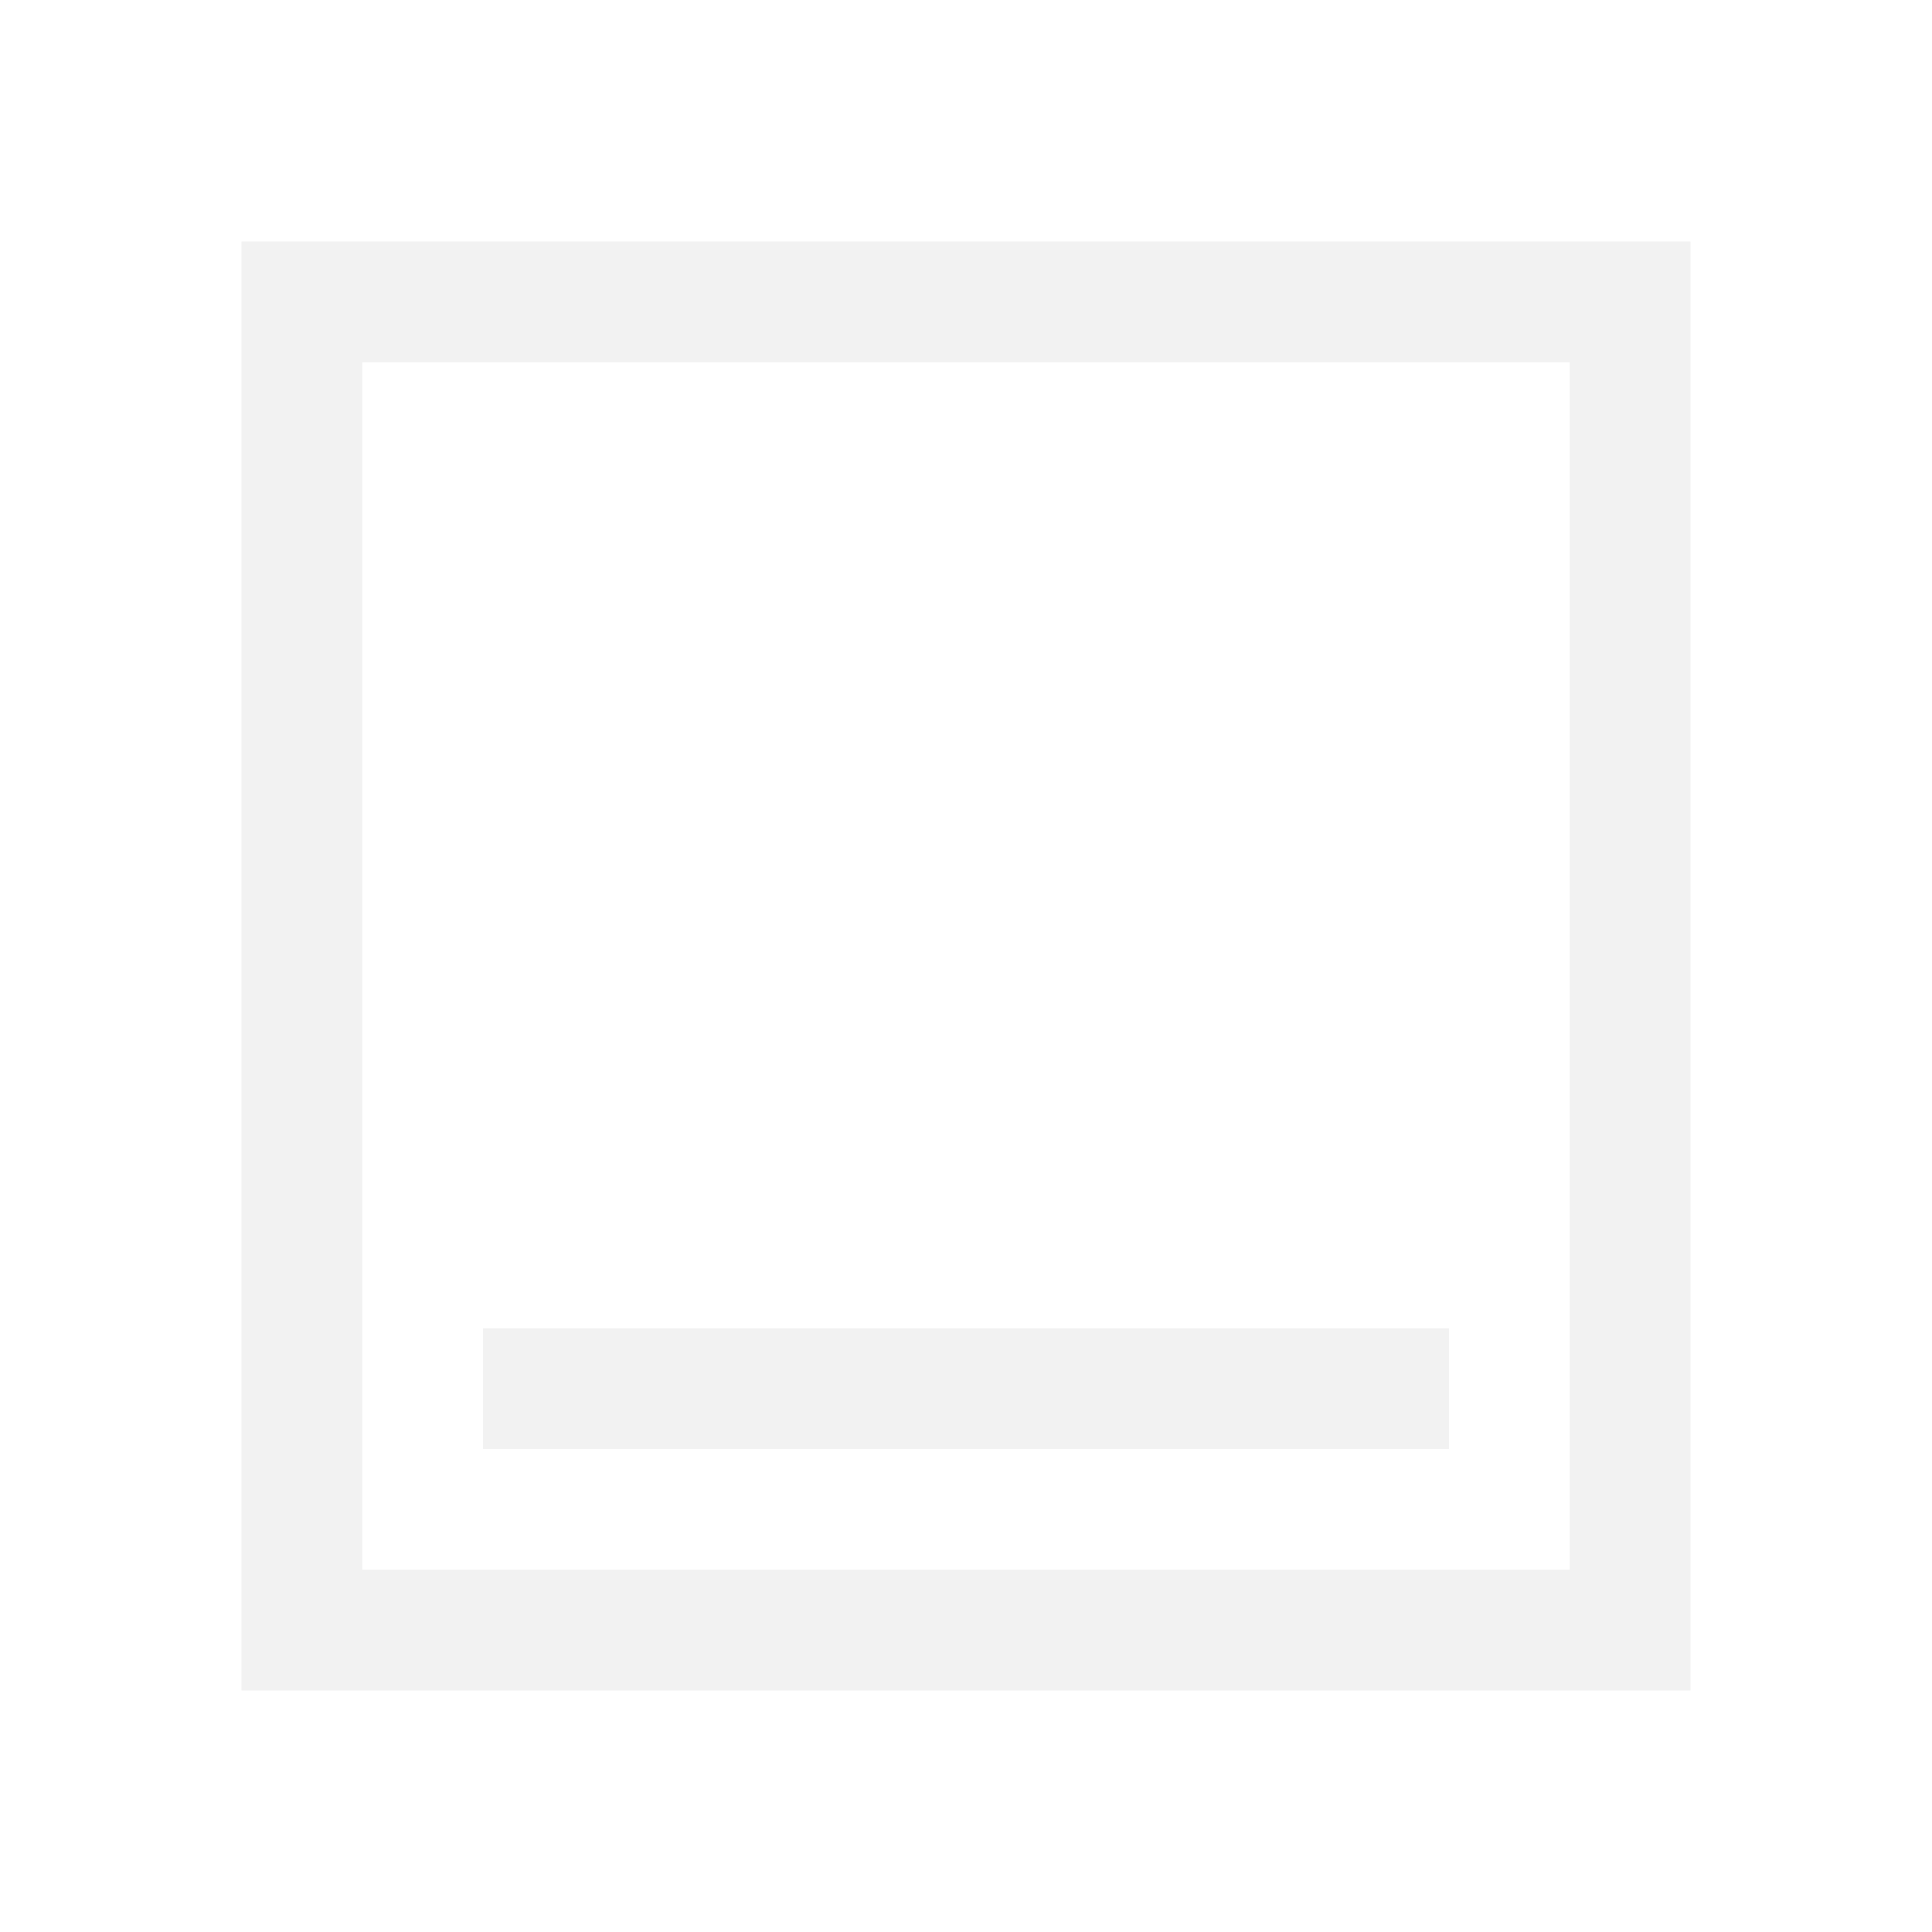
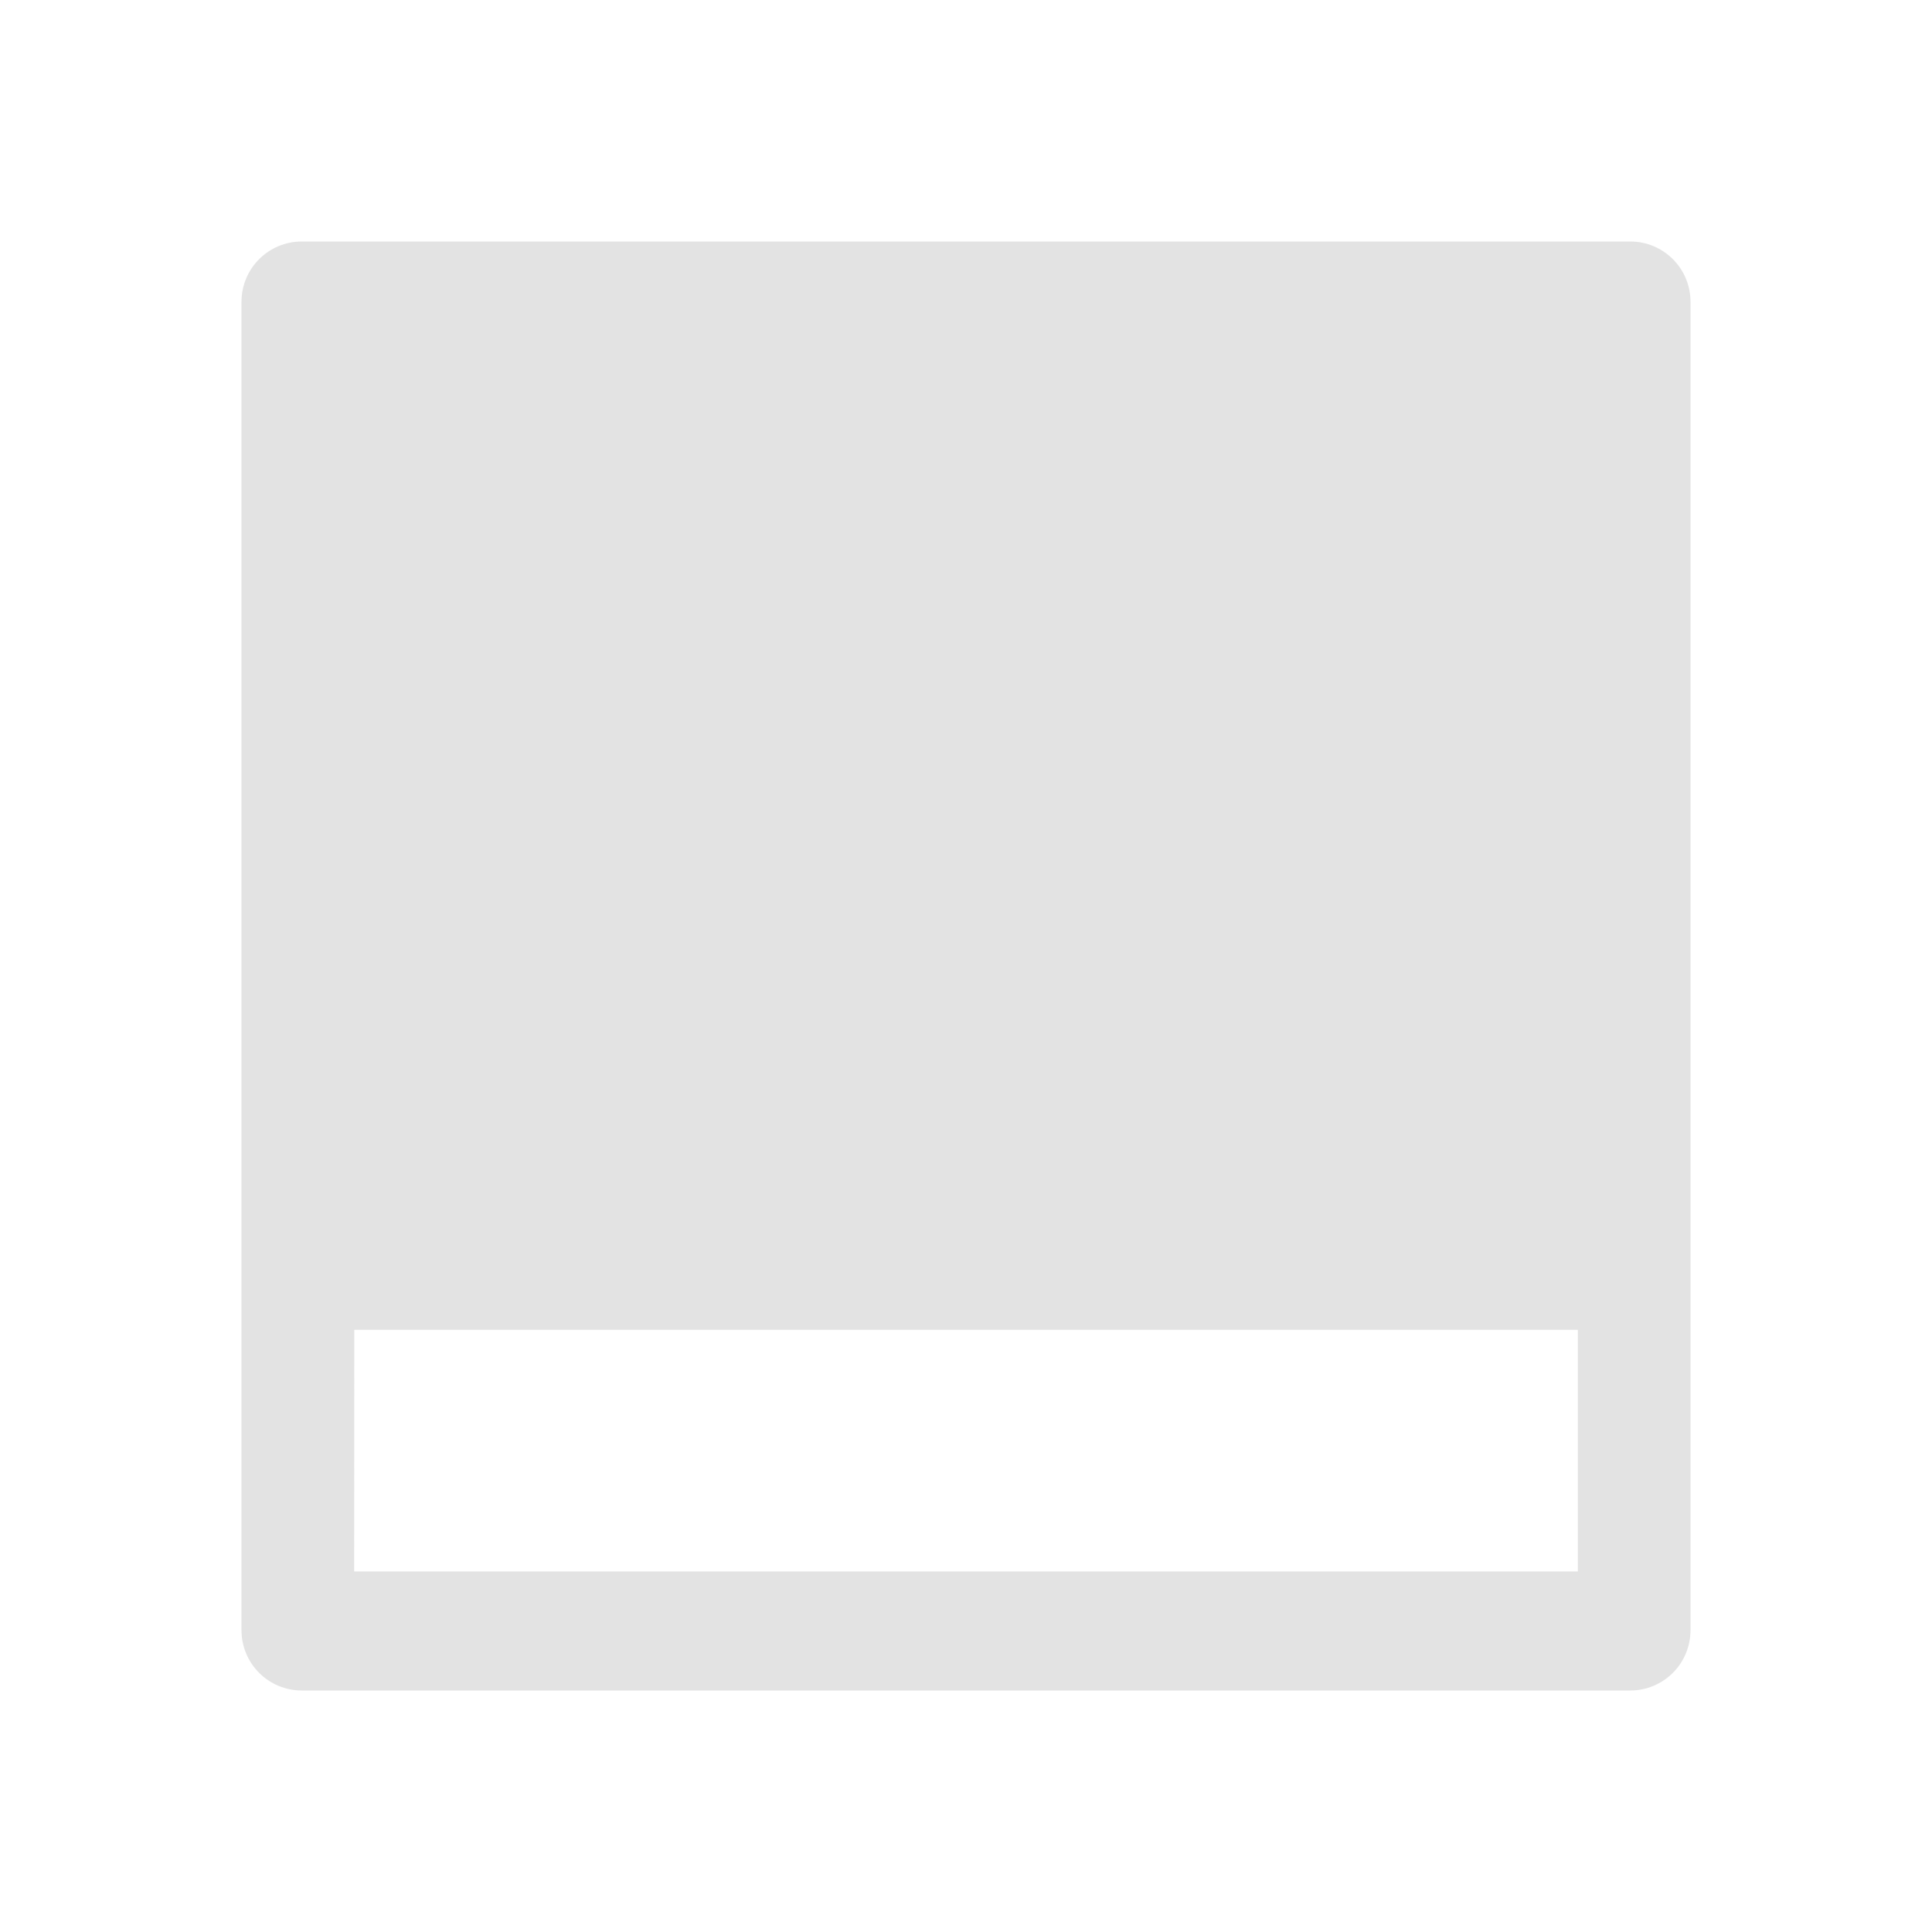
- <svg xmlns="http://www.w3.org/2000/svg" viewBox="0 0 16 16">
-   <defs id="defs3051">
-     <style type="text/css" id="current-color-scheme">
+ <svg xmlns="http://www.w3.org/2000/svg" width="16" height="16" viewBox="0 0 16 16" version="1.1" id="svg8">
+   <defs id="ol-defs">
+     <style id="current-color-scheme">      .ColorScheme-Text {
+         color:#d0d0d0;
+         stop-color:#d0d0d0;
+       }
+       .ColorScheme-Background {
+         color:#212121;
+         stop-color:#212121;
+       }
+       .ColorScheme-Highlight {
+         color:#0039a9;
+         stop-color:#0039a9;
+       }
+       .ColorScheme-ViewText {
+         color:#d0d0d0;
+         stop-color:#d0d0d0;
+       }
+       .ColorScheme-ViewBackground {
+         color:#19191b;
+         stop-color:#19191b;
+       }
+       .ColorScheme-ViewHover {
+         color:#005cc7;
+         stop-color:#005cc7;
+       }
+       .ColorScheme-ViewFocus{
+         color:#002466;
+         stop-color:#002466;
+       }
+       .ColorScheme-ButtonText {
+         color:#d0d0d0;
+         stop-color:#d0d0d0;
+       }
+       .ColorScheme-ButtonBackground {
+         color:#232323;
+         stop-color:#232323;                             
+       }                                                 
+       .ColorScheme-ButtonHover {                        
+         color:#005cc7;                                  
+         stop-color:#005cc7;                             
+       }                                                 
+       .ColorScheme-ButtonFocus{                         
+         color:#0039a9;                                  
+         stop-color:#0039a9;                             
+       }</style>
+     <style id="current-color-scheme-7">      .ColorScheme-Text {
+         color:#d0d0d0;
+         stop-color:#d0d0d0;
+       }
+       .ColorScheme-Background {
+         color:#212121;
+         stop-color:#212121;
+       }
+       .ColorScheme-Highlight {
+         color:#0039a9;
+         stop-color:#0039a9;
+       }
+       .ColorScheme-ViewText {
+         color:#d0d0d0;
+         stop-color:#d0d0d0;
+       }
+       .ColorScheme-ViewBackground {
+         color:#19191b;
+         stop-color:#19191b;
+       }
+       .ColorScheme-ViewHover {
+         color:#005cc7;
+         stop-color:#005cc7;
+       }
+       .ColorScheme-ViewFocus{
+         color:#002466;
+         stop-color:#002466;
+       }
+       .ColorScheme-ButtonText {
+         color:#d0d0d0;
+         stop-color:#d0d0d0;
+       }
+       .ColorScheme-ButtonBackground {
+         color:#232323;
+         stop-color:#232323;                             
+       }                                                 
+       .ColorScheme-ButtonHover {                        
+         color:#005cc7;                                  
+         stop-color:#005cc7;                             
+       }                                                 
+       .ColorScheme-ButtonFocus{                         
+         color:#0039a9;                                  
+         stop-color:#0039a9;                             
+       }</style>
+     <style type="text/css" id="current-color-scheme-6">
      .ColorScheme-Text {
        color:#f2f2f2;
      }
      </style>
+     <style id="current-color-scheme-75">      .ColorScheme-Text {
+         color:#d0d0d0;
+         stop-color:#d0d0d0;
+       }
+       .ColorScheme-Background {
+         color:#212121;
+         stop-color:#212121;
+       }
+       .ColorScheme-Highlight {
+         color:#0039a9;
+         stop-color:#0039a9;
+       }
+       .ColorScheme-ViewText {
+         color:#d0d0d0;
+         stop-color:#d0d0d0;
+       }
+       .ColorScheme-ViewBackground {
+         color:#19191b;
+         stop-color:#19191b;
+       }
+       .ColorScheme-ViewHover {
+         color:#005cc7;
+         stop-color:#005cc7;
+       }
+       .ColorScheme-ViewFocus{
+         color:#002466;
+         stop-color:#002466;
+       }
+       .ColorScheme-ButtonText {
+         color:#d0d0d0;
+         stop-color:#d0d0d0;
+       }
+       .ColorScheme-ButtonBackground {
+         color:#232323;
+         stop-color:#232323;                             
+       }                                                 
+       .ColorScheme-ButtonHover {                        
+         color:#005cc7;                                  
+         stop-color:#005cc7;                             
+       }                                                 
+       .ColorScheme-ButtonFocus{                         
+         color:#0039a9;                                  
+         stop-color:#0039a9;                             
+       }</style>
+     <style id="current-color-scheme-7-3">      .ColorScheme-Text {
+         color:#d0d0d0;
+         stop-color:#d0d0d0;
+       }
+       .ColorScheme-Background {
+         color:#212121;
+         stop-color:#212121;
+       }
+       .ColorScheme-Highlight {
+         color:#0039a9;
+         stop-color:#0039a9;
+       }
+       .ColorScheme-ViewText {
+         color:#d0d0d0;
+         stop-color:#d0d0d0;
+       }
+       .ColorScheme-ViewBackground {
+         color:#19191b;
+         stop-color:#19191b;
+       }
+       .ColorScheme-ViewHover {
+         color:#005cc7;
+         stop-color:#005cc7;
+       }
+       .ColorScheme-ViewFocus{
+         color:#002466;
+         stop-color:#002466;
+       }
+       .ColorScheme-ButtonText {
+         color:#d0d0d0;
+         stop-color:#d0d0d0;
+       }
+       .ColorScheme-ButtonBackground {
+         color:#232323;
+         stop-color:#232323;                             
+       }                                                 
+       .ColorScheme-ButtonHover {                        
+         color:#005cc7;                                  
+         stop-color:#005cc7;                             
+       }                                                 
+       .ColorScheme-ButtonFocus{                         
+         color:#0039a9;                                  
+         stop-color:#0039a9;                             
+       }</style>
+     <style id="current-color-scheme-6-5" type="text/css">
+       .ColorScheme-Text {
+         color:#f2f2f2;
+       }
+       </style>
+     <style id="current-color-scheme-70">      .ColorScheme-Text {
+         color:#d0d0d0;
+         stop-color:#d0d0d0;
+       }
+       .ColorScheme-Background {
+         color:#212121;
+         stop-color:#212121;
+       }
+       .ColorScheme-Highlight {
+         color:#0039a9;
+         stop-color:#0039a9;
+       }
+       .ColorScheme-ViewText {
+         color:#d0d0d0;
+         stop-color:#d0d0d0;
+       }
+       .ColorScheme-ViewBackground {
+         color:#19191b;
+         stop-color:#19191b;
+       }
+       .ColorScheme-ViewHover {
+         color:#005cc7;
+         stop-color:#005cc7;
+       }
+       .ColorScheme-ViewFocus{
+         color:#002466;
+         stop-color:#002466;
+       }
+       .ColorScheme-ButtonText {
+         color:#d0d0d0;
+         stop-color:#d0d0d0;
+       }
+       .ColorScheme-ButtonBackground {
+         color:#232323;
+         stop-color:#232323;                             
+       }                                                 
+       .ColorScheme-ButtonHover {                        
+         color:#005cc7;                                  
+         stop-color:#005cc7;                             
+       }                                                 
+       .ColorScheme-ButtonFocus{                         
+         color:#0039a9;                                  
+         stop-color:#0039a9;                             
+       }</style>
+     <style id="current-color-scheme-7-9">      .ColorScheme-Text {
+         color:#d0d0d0;
+         stop-color:#d0d0d0;
+       }
+       .ColorScheme-Background {
+         color:#212121;
+         stop-color:#212121;
+       }
+       .ColorScheme-Highlight {
+         color:#0039a9;
+         stop-color:#0039a9;
+       }
+       .ColorScheme-ViewText {
+         color:#d0d0d0;
+         stop-color:#d0d0d0;
+       }
+       .ColorScheme-ViewBackground {
+         color:#19191b;
+         stop-color:#19191b;
+       }
+       .ColorScheme-ViewHover {
+         color:#005cc7;
+         stop-color:#005cc7;
+       }
+       .ColorScheme-ViewFocus{
+         color:#002466;
+         stop-color:#002466;
+       }
+       .ColorScheme-ButtonText {
+         color:#d0d0d0;
+         stop-color:#d0d0d0;
+       }
+       .ColorScheme-ButtonBackground {
+         color:#232323;
+         stop-color:#232323;                             
+       }                                                 
+       .ColorScheme-ButtonHover {                        
+         color:#005cc7;                                  
+         stop-color:#005cc7;                             
+       }                                                 
+       .ColorScheme-ButtonFocus{                         
+         color:#0039a9;                                  
+         stop-color:#0039a9;                             
+       }</style>
+     <style id="current-color-scheme-75-3">      .ColorScheme-Text {
+         color:#d0d0d0;
+         stop-color:#d0d0d0;
+       }
+       .ColorScheme-Background {
+         color:#212121;
+         stop-color:#212121;
+       }
+       .ColorScheme-Highlight {
+         color:#0039a9;
+         stop-color:#0039a9;
+       }
+       .ColorScheme-ViewText {
+         color:#d0d0d0;
+         stop-color:#d0d0d0;
+       }
+       .ColorScheme-ViewBackground {
+         color:#19191b;
+         stop-color:#19191b;
+       }
+       .ColorScheme-ViewHover {
+         color:#005cc7;
+         stop-color:#005cc7;
+       }
+       .ColorScheme-ViewFocus{
+         color:#002466;
+         stop-color:#002466;
+       }
+       .ColorScheme-ButtonText {
+         color:#d0d0d0;
+         stop-color:#d0d0d0;
+       }
+       .ColorScheme-ButtonBackground {
+         color:#232323;
+         stop-color:#232323;                             
+       }                                                 
+       .ColorScheme-ButtonHover {                        
+         color:#005cc7;                                  
+         stop-color:#005cc7;                             
+       }                                                 
+       .ColorScheme-ButtonFocus{                         
+         color:#0039a9;                                  
+         stop-color:#0039a9;                             
+       }</style>
+     <style id="current-color-scheme-3">      .ColorScheme-Text {
+         color:#d0d0d0;
+         stop-color:#d0d0d0;
+       }
+       .ColorScheme-Background {
+         color:#212121;
+         stop-color:#212121;
+       }
+       .ColorScheme-Highlight {
+         color:#0039a9;
+         stop-color:#0039a9;
+       }
+       .ColorScheme-ViewText {
+         color:#d0d0d0;
+         stop-color:#d0d0d0;
+       }
+       .ColorScheme-ViewBackground {
+         color:#19191b;
+         stop-color:#19191b;
+       }
+       .ColorScheme-ViewHover {
+         color:#005cc7;
+         stop-color:#005cc7;
+       }
+       .ColorScheme-ViewFocus{
+         color:#002466;
+         stop-color:#002466;
+       }
+       .ColorScheme-ButtonText {
+         color:#d0d0d0;
+         stop-color:#d0d0d0;
+       }
+       .ColorScheme-ButtonBackground {
+         color:#232323;
+         stop-color:#232323;                             
+       }                                                 
+       .ColorScheme-ButtonHover {                        
+         color:#005cc7;                                  
+         stop-color:#005cc7;                             
+       }                                                 
+       .ColorScheme-ButtonFocus{                         
+         color:#0039a9;                                  
+         stop-color:#0039a9;                             
+       }</style>
+     <style type="text/css" id="current-color-scheme-67">
+       .ColorScheme-Text {
+         color:#f2f2f2;
+       }
+       </style>
+     <style type="text/css" id="current-color-scheme-675">
+       .ColorScheme-Text {
+         color:#f2f2f2;
+       }
+       </style>
+     <style id="current-color-scheme-753">      .ColorScheme-Text {
+         color:#d0d0d0;
+         stop-color:#d0d0d0;
+       }
+       .ColorScheme-Background {
+         color:#212121;
+         stop-color:#212121;
+       }
+       .ColorScheme-Highlight {
+         color:#0039a9;
+         stop-color:#0039a9;
+       }
+       .ColorScheme-ViewText {
+         color:#d0d0d0;
+         stop-color:#d0d0d0;
+       }
+       .ColorScheme-ViewBackground {
+         color:#19191b;
+         stop-color:#19191b;
+       }
+       .ColorScheme-ViewHover {
+         color:#005cc7;
+         stop-color:#005cc7;
+       }
+       .ColorScheme-ViewFocus{
+         color:#002466;
+         stop-color:#002466;
+       }
+       .ColorScheme-ButtonText {
+         color:#d0d0d0;
+         stop-color:#d0d0d0;
+       }
+       .ColorScheme-ButtonBackground {
+         color:#232323;
+         stop-color:#232323;                             
+       }                                                 
+       .ColorScheme-ButtonHover {                        
+         color:#005cc7;                                  
+         stop-color:#005cc7;                             
+       }                                                 
+       .ColorScheme-ButtonFocus{                         
+         color:#0039a9;                                  
+         stop-color:#0039a9;                             
+       }</style>
+     <style id="current-color-scheme-7535">      .ColorScheme-Text {
+         color:#d0d0d0;
+         stop-color:#d0d0d0;
+       }
+       .ColorScheme-Background {
+         color:#212121;
+         stop-color:#212121;
+       }
+       .ColorScheme-Highlight {
+         color:#0039a9;
+         stop-color:#0039a9;
+       }
+       .ColorScheme-ViewText {
+         color:#d0d0d0;
+         stop-color:#d0d0d0;
+       }
+       .ColorScheme-ViewBackground {
+         color:#19191b;
+         stop-color:#19191b;
+       }
+       .ColorScheme-ViewHover {
+         color:#005cc7;
+         stop-color:#005cc7;
+       }
+       .ColorScheme-ViewFocus{
+         color:#002466;
+         stop-color:#002466;
+       }
+       .ColorScheme-ButtonText {
+         color:#d0d0d0;
+         stop-color:#d0d0d0;
+       }
+       .ColorScheme-ButtonBackground {
+         color:#232323;
+         stop-color:#232323;                             
+       }                                                 
+       .ColorScheme-ButtonHover {                        
+         color:#005cc7;                                  
+         stop-color:#005cc7;                             
+       }                                                 
+       .ColorScheme-ButtonFocus{                         
+         color:#0039a9;                                  
+         stop-color:#0039a9;                             
+       }</style>
  </defs>
-   <path style="fill:currentColor;fill-opacity:1;stroke:none" d="M 2 2 L 2 14 L 14 14 L 14 2 L 2 2 z M 3 3 L 13 3 L 13 13 L 3 13 L 3 3 z M 4 11 L 4 12 L 12 12 L 12 11 L 4 11 z " class="ColorScheme-Text" />
+   <g id="g839">
+     <path id="rect829" d="M 2.5,2 C 2.223,2 2,2.223 2,2.5 V 13.5 C 2,13.777 2.223,14 2.5,14 H 13.5 C 13.777,14 14,13.777 14,13.5 V 2.5 C 14,2.223 13.777,2 13.5,2 Z m 0.434,9.013 H 13.067 V 13.014 H 2.933 Z" style="opacity:0.6;fill:#d0d0d0;stroke-width:0.975" />
+     <rect y="0" x="0" height="16" width="16" id="rect835" style="fill:none;stroke-width:1.3" />
+   </g>
</svg>
